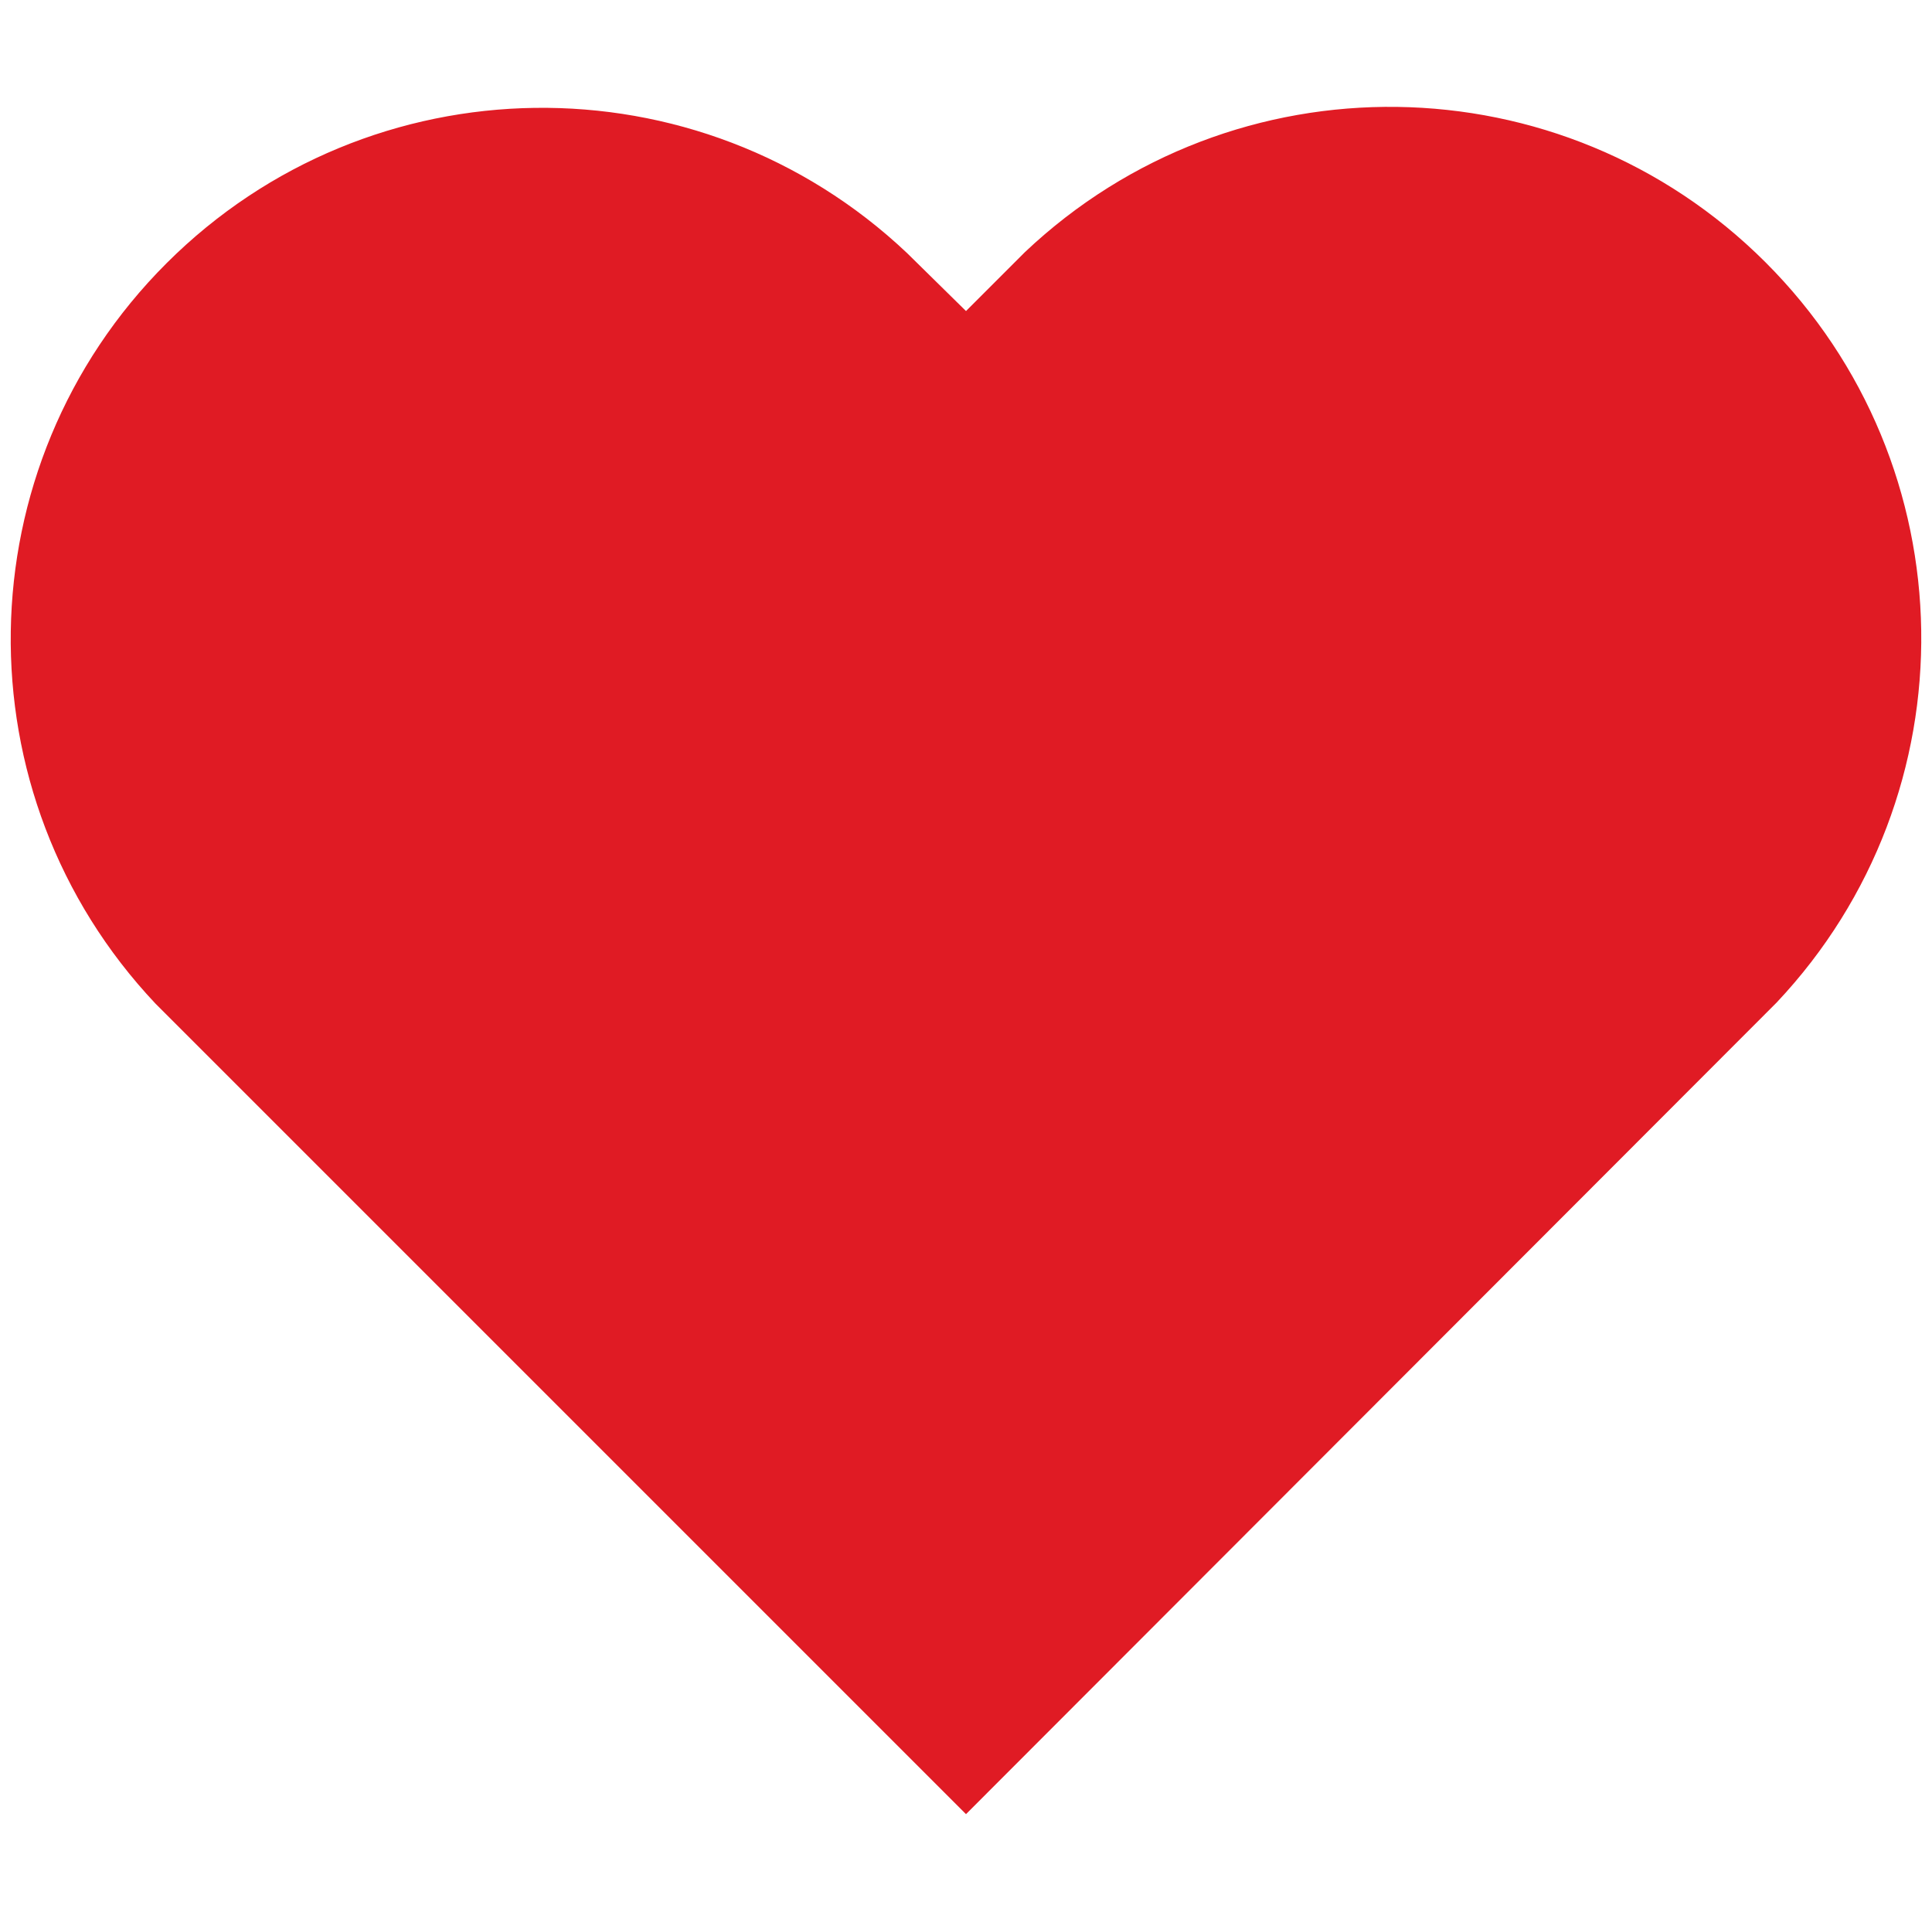
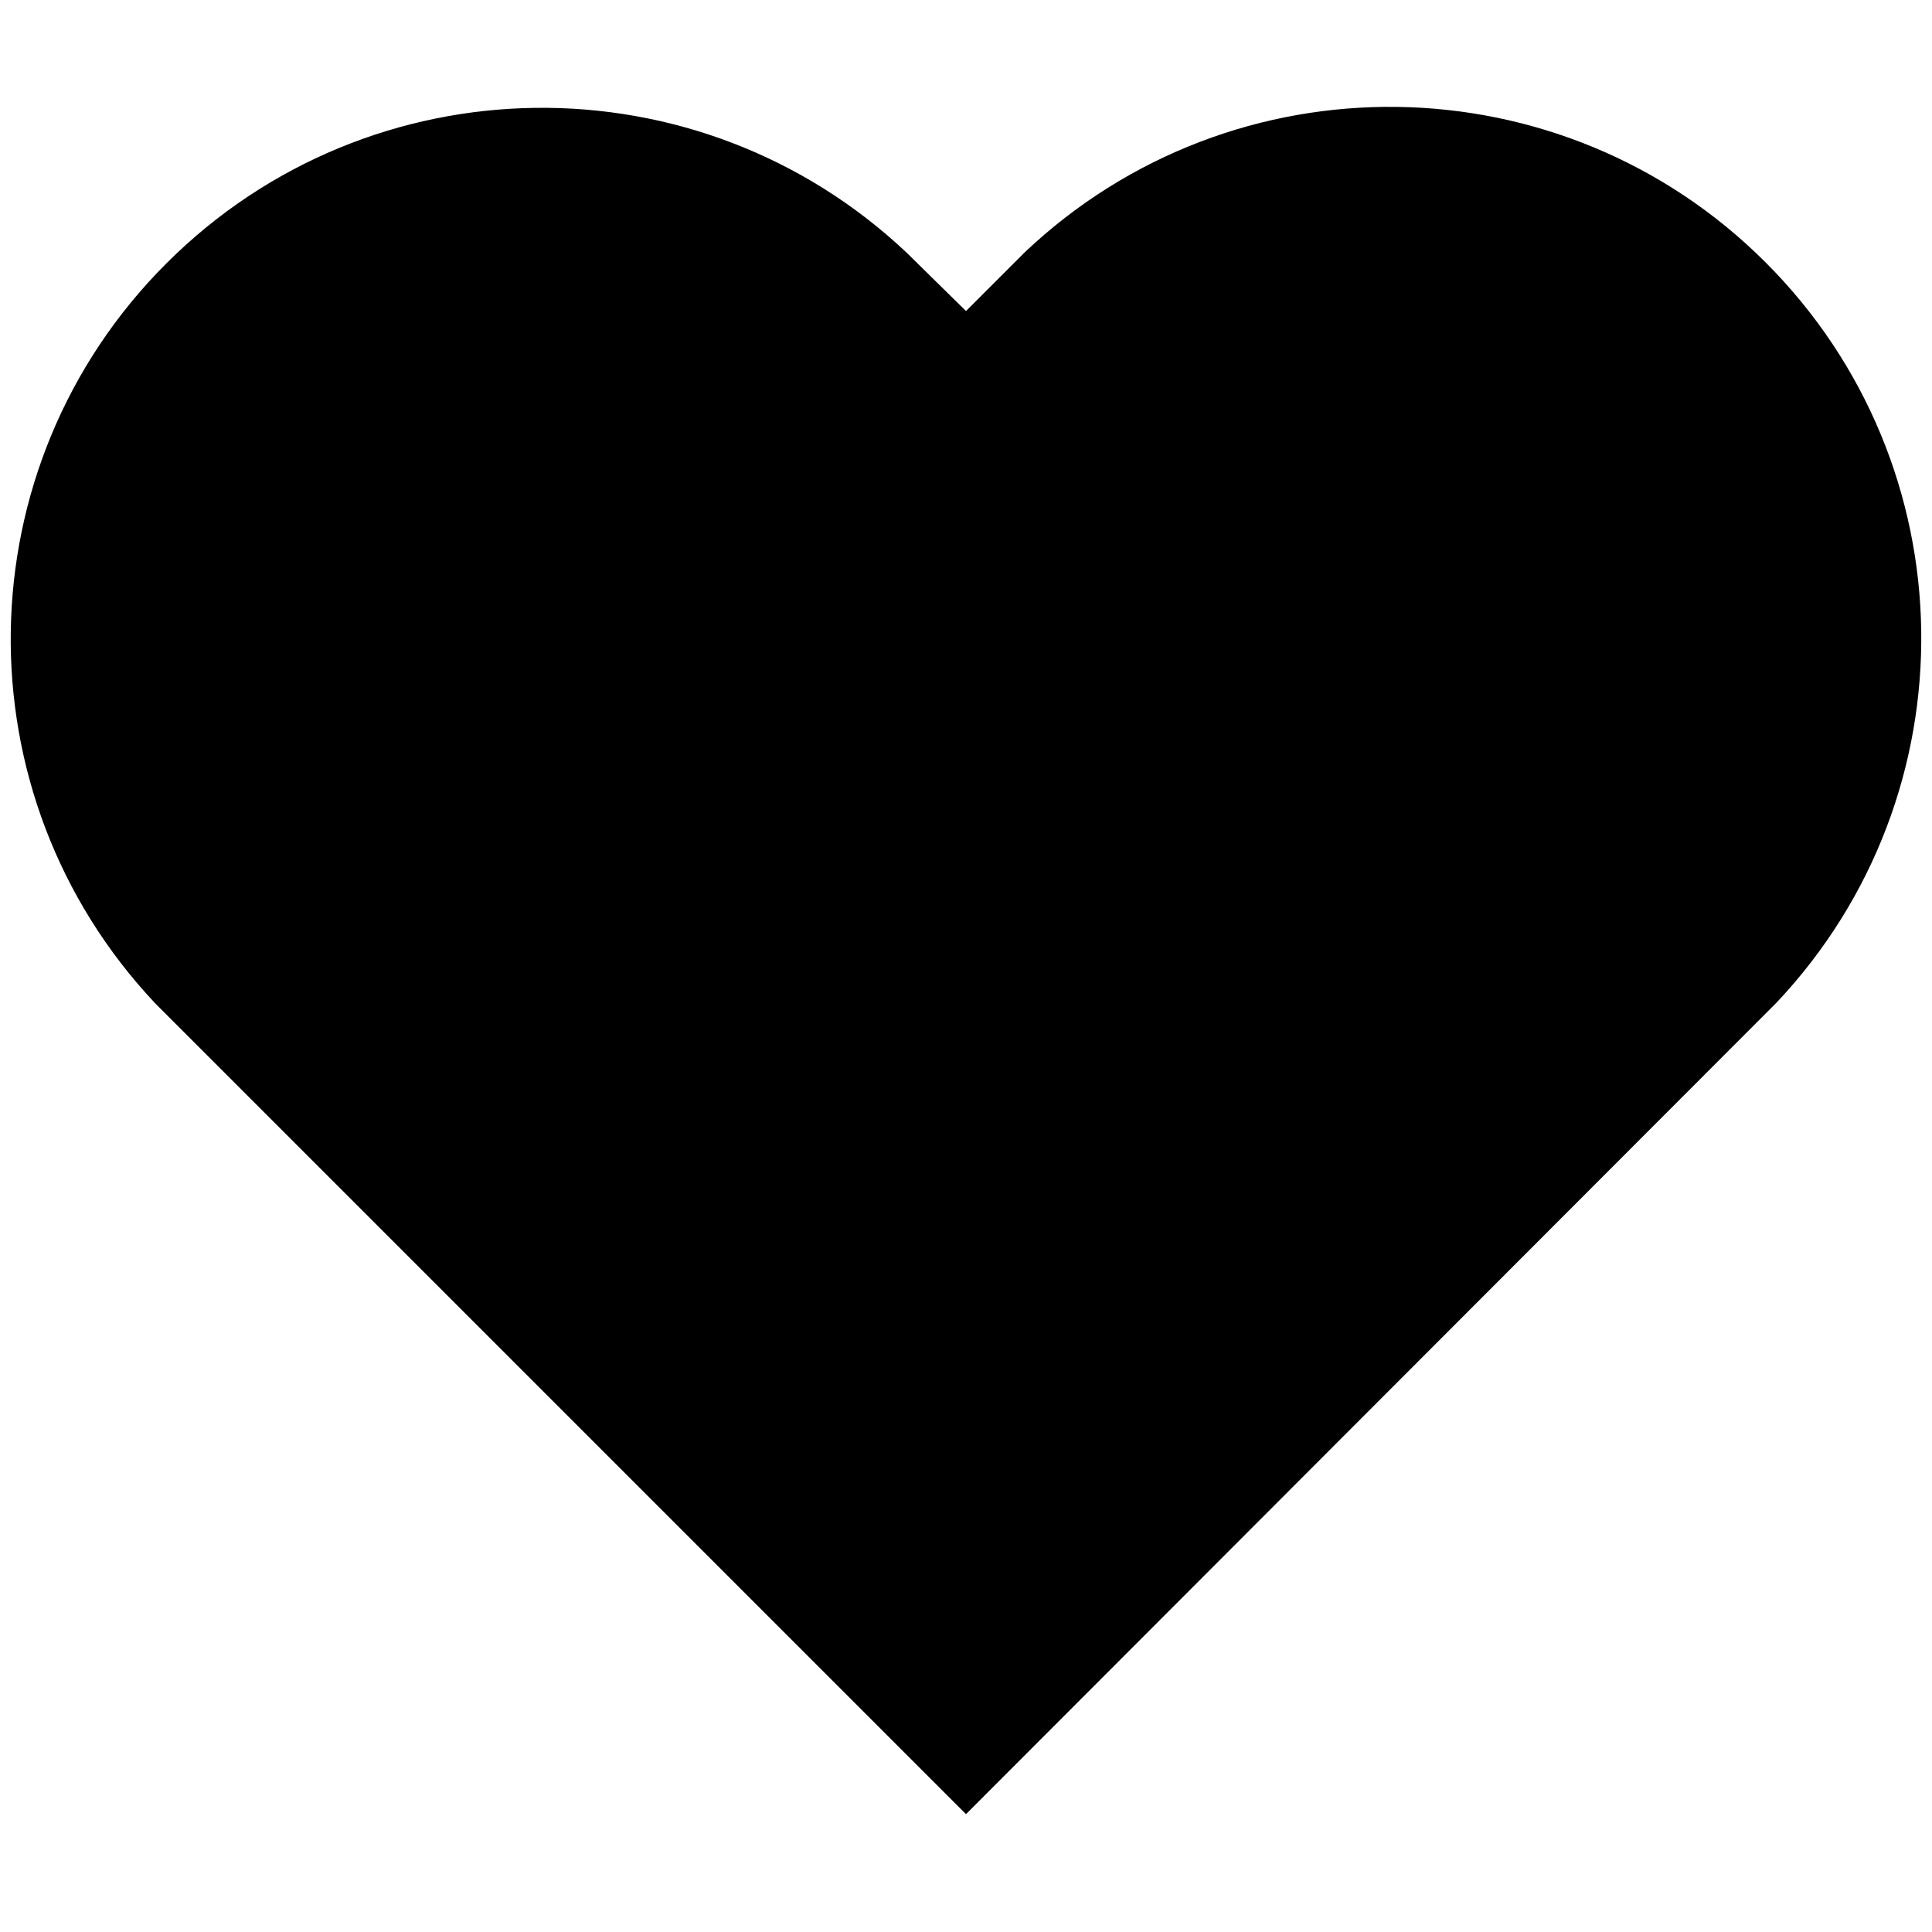
<svg xmlns="http://www.w3.org/2000/svg" width="512" height="512" viewBox="0 0 20 20">
-   <path fill="#e01b24" d="m10 3.22l-.61-.6a5.5 5.5 0 0 0-7.78 7.77L10 18.78l8.39-8.4a5.5 5.5 0 0 0-7.78-7.77l-.61.61z" />
+   <path fill="currentColor" d="m10 3.22l-.61-.6a5.5 5.5 0 0 0-7.78 7.77L10 18.78l8.39-8.4a5.5 5.5 0 0 0-7.78-7.77l-.61.61z" />
</svg>
